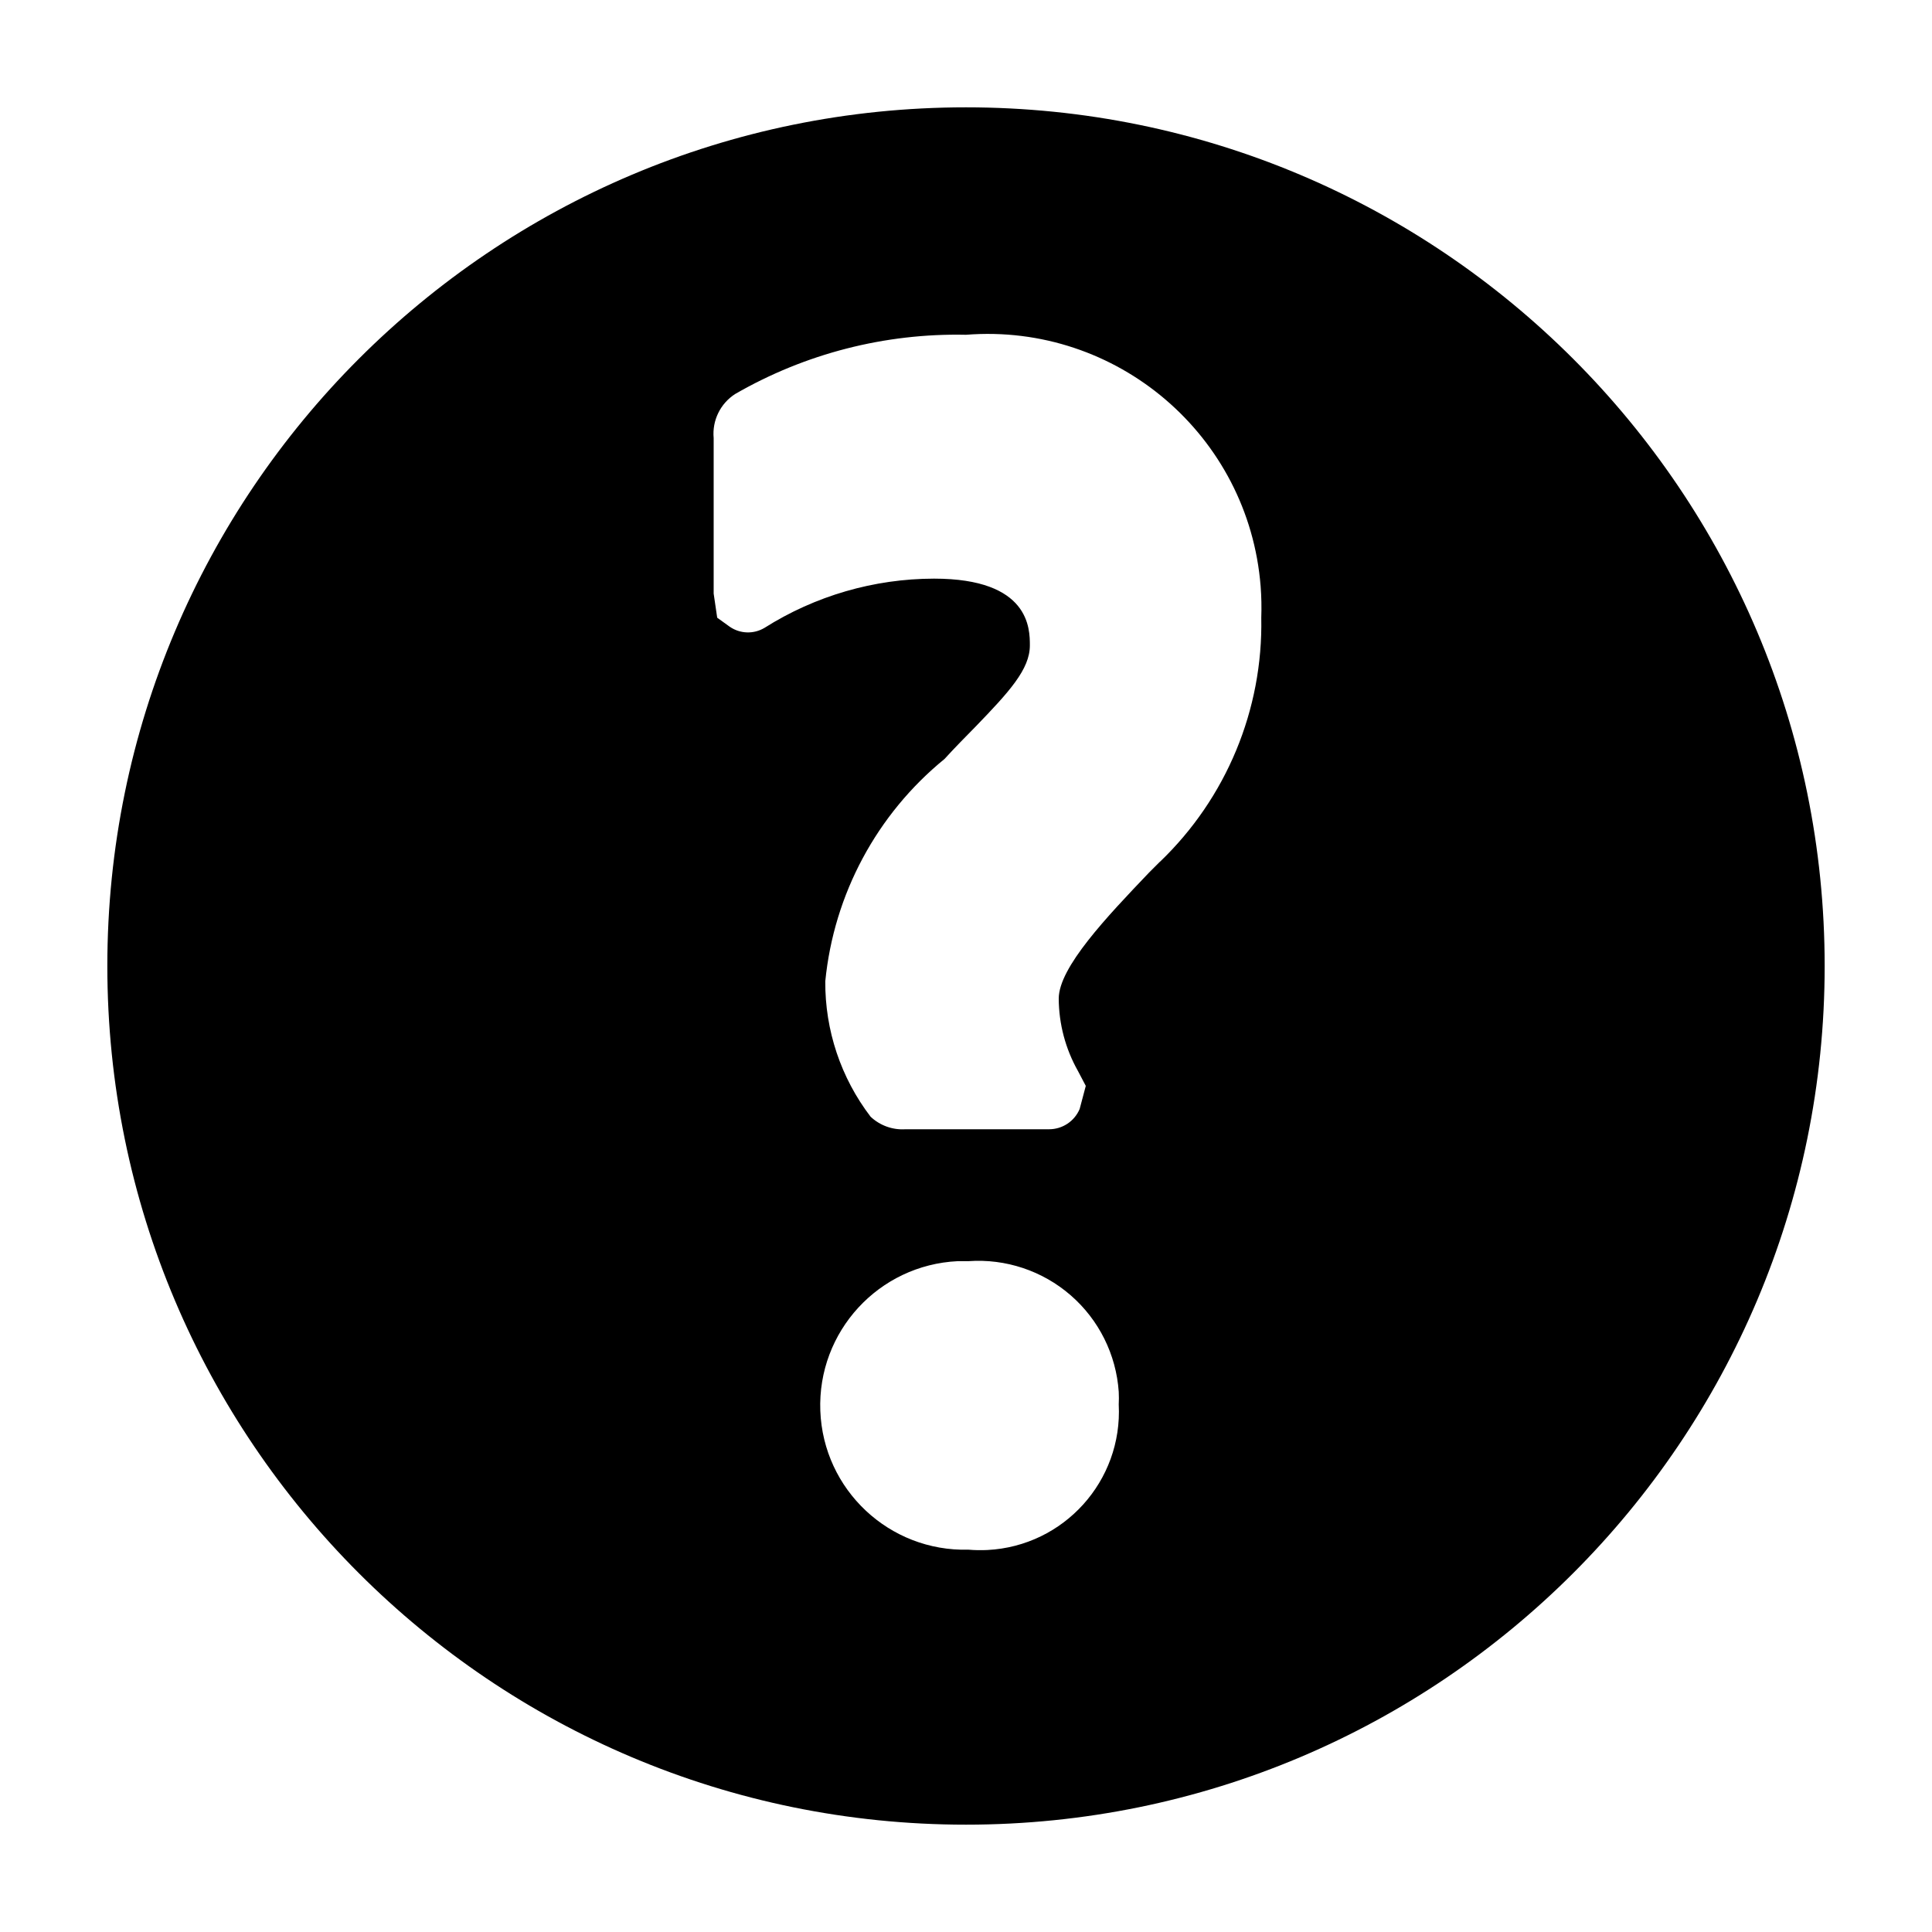
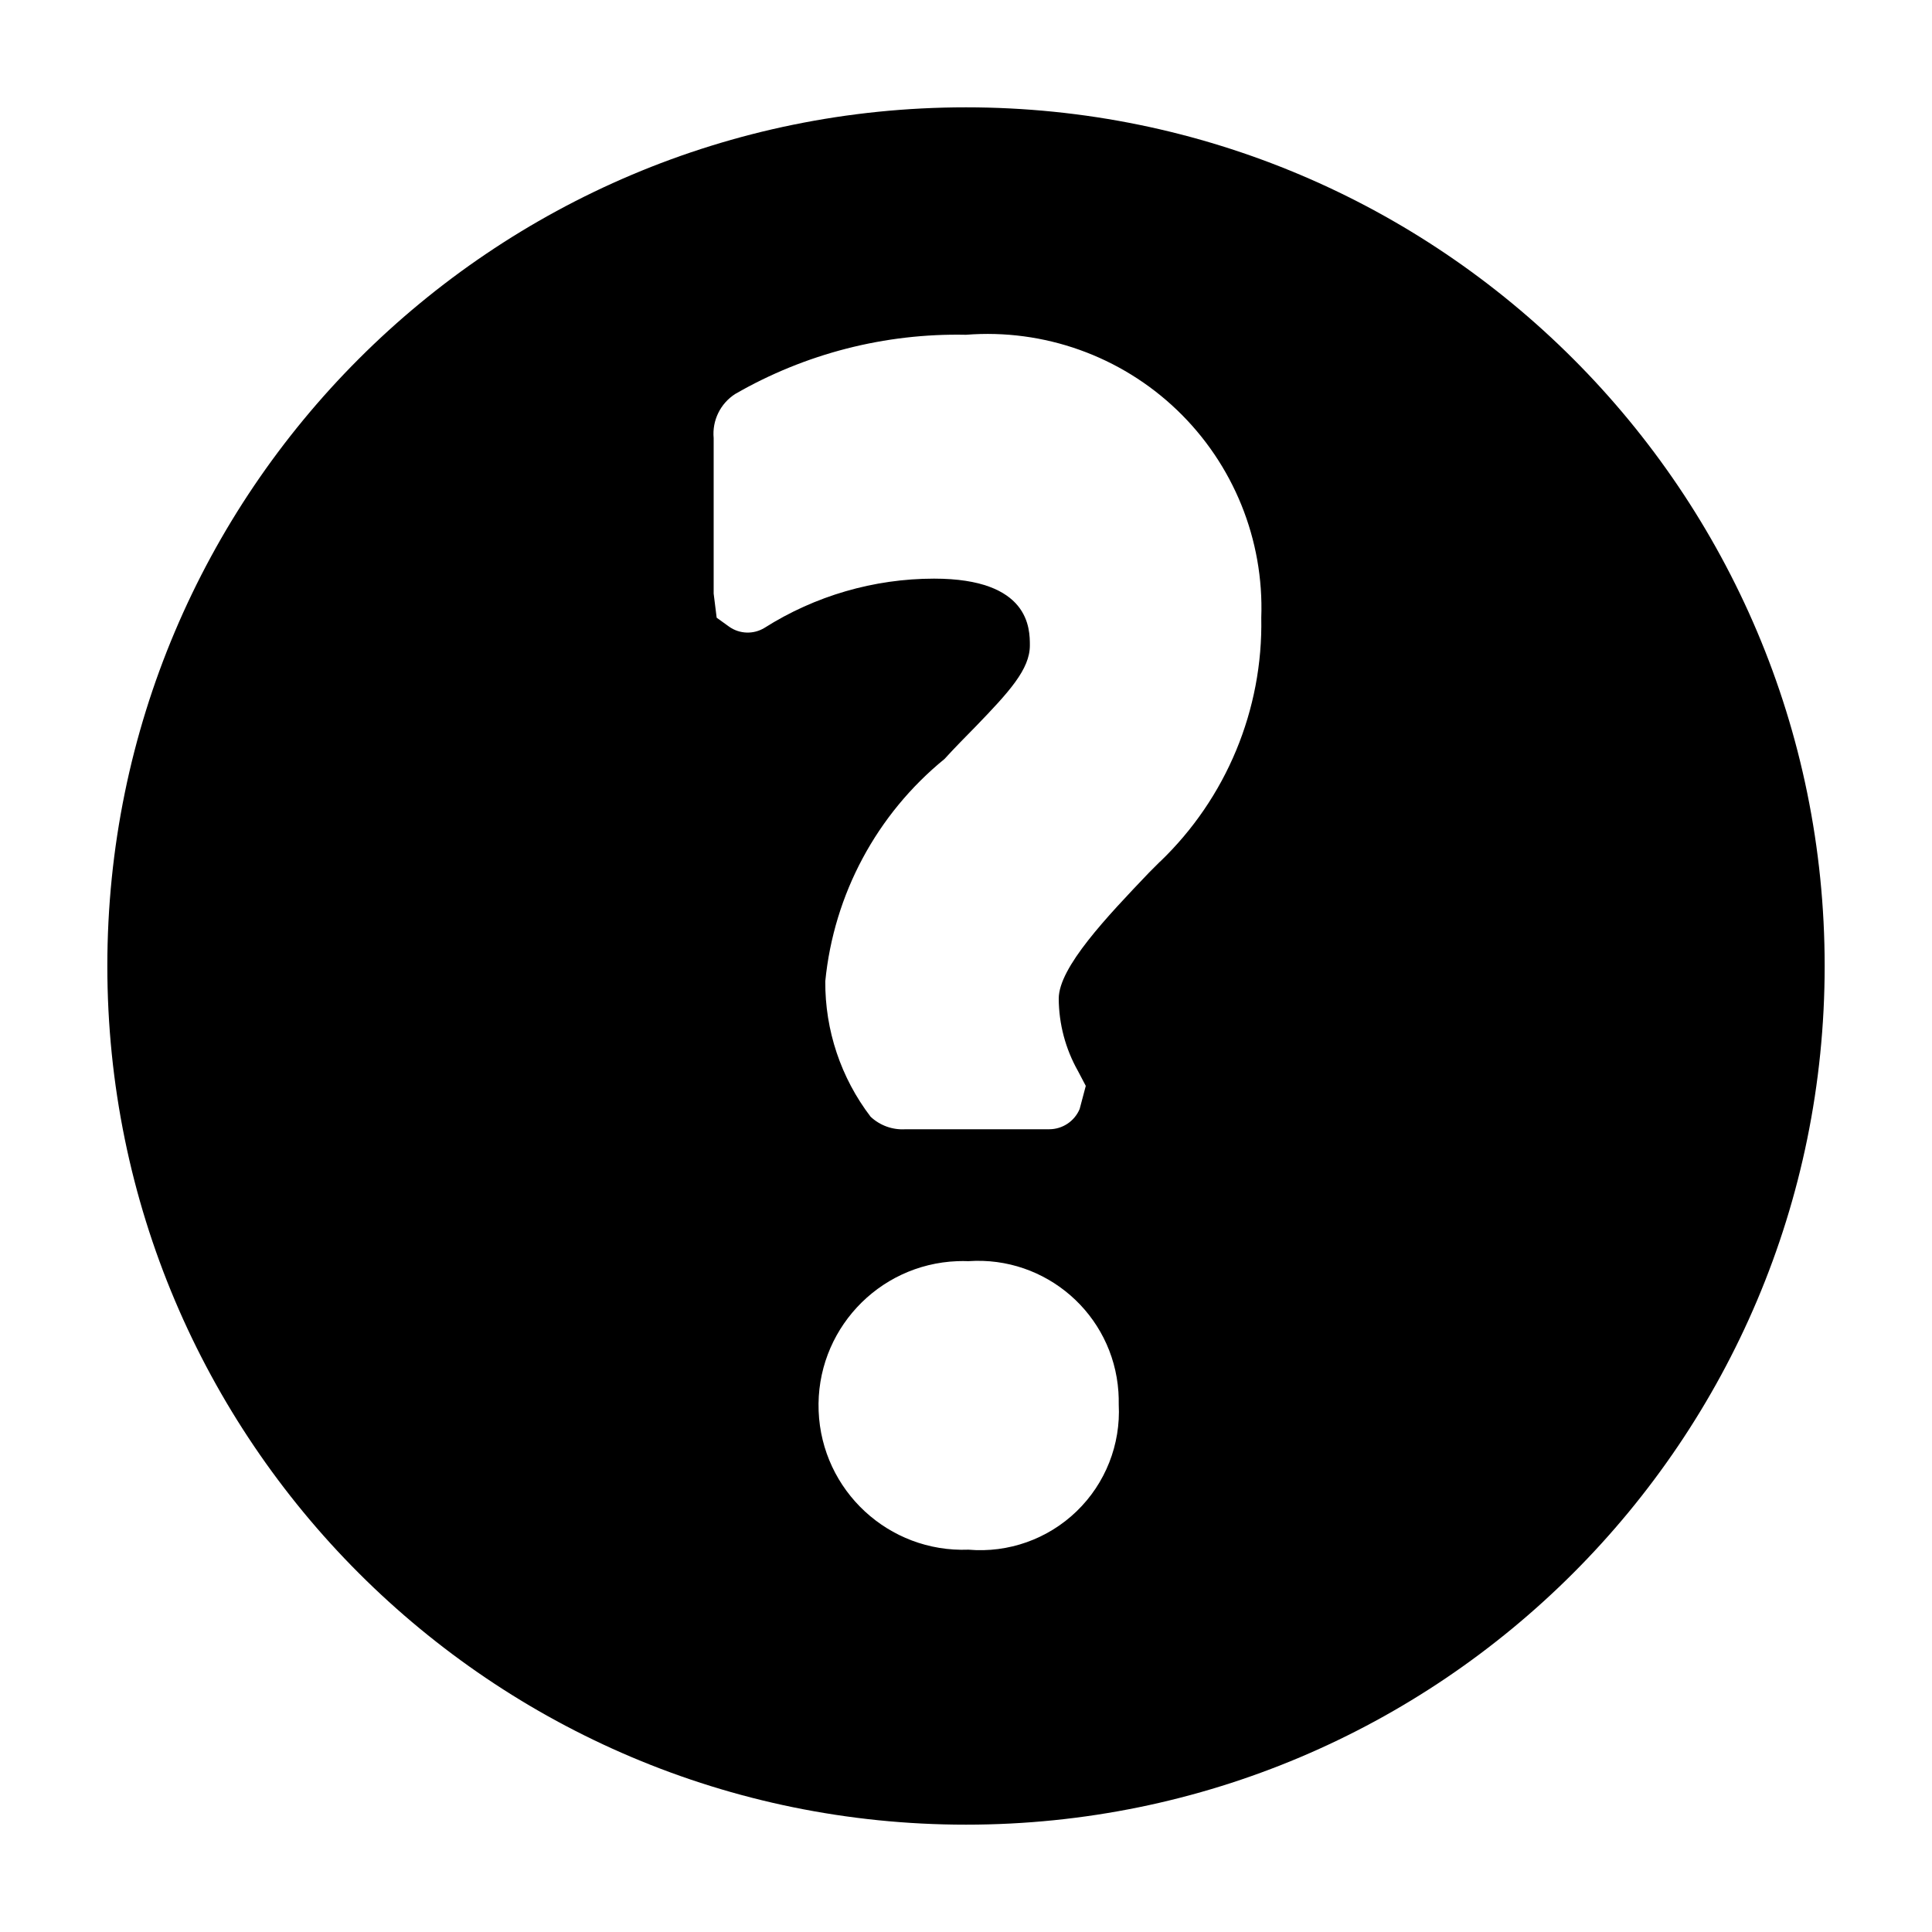
- <svg xmlns="http://www.w3.org/2000/svg" height="18" viewBox="0 0 18 18" width="18">
-   <path d="M9 1a8 8 0 1 0 8 8 8 8 0 0 0-8-8zm.023 13.438a1.345 1.345 0 0 1-.1-2.688h.1a1.31 1.31 0 0 1 1.4 1.217 1.162 1.162 0 0 1 0 .118A1.291 1.291 0 0 1 9.2 14.441a1.307 1.307 0 0 1-.177-.003zm1.783-6.409l-.1.1c-.395.414-.842.884-.842 1.175a1.386 1.386 0 0 0 .179.674l.073.139-.057.215a.309.309 0 0 1-.284.189H8.436a.433.433 0 0 1-.325-.117 2.054 2.054 0 0 1-.422-1.262A3.061 3.061 0 0 1 8.8 7.071c.1-.11.2-.21.288-.3.314-.325.507-.535.507-.758 0-.154 0-.622-.893-.622a2.967 2.967 0 0 0-1.58.459.3.3 0 0 1-.322-.01l-.118-.085-.033-.225V4.081a.44.44 0 0 1 .2-.41A4.127 4.127 0 0 1 9 3.119a2.552 2.552 0 0 1 2.745 2.343 2.605 2.605 0 0 1 .006.293 3.067 3.067 0 0 1-.944 2.274z" />
+ <svg xmlns="http://www.w3.org/2000/svg" width="18" height="18">
+   <path d="M9 1a8 8 0 1 0 8 8 8 8 0 0 0-8-8zm.023 13.438a1.345 1.345 0 0 1-.104-2.688q.052-.002.104 0a1.31 1.31 0 0 1 1.397 1.217q.004.059.003.118a1.291 1.291 0 0 1-1.4 1.353zm1.783-6.409l-.1.1c-.395.414-.842.884-.842 1.175a1.386 1.386 0 0 0 .179.674l.073.139-.057.215a.308.308 0 0 1-.284.189H8.436a.434.434 0 0 1-.325-.117 2.056 2.056 0 0 1-.422-1.262A3.058 3.058 0 0 1 8.8 7.071c.1-.11.2-.21.288-.3.314-.325.507-.535.507-.758 0-.154 0-.622-.893-.622a2.958 2.958 0 0 0-1.58.459.3.3 0 0 1-.327-.01l-.118-.085-.028-.225V4.081a.44.44 0 0 1 .2-.41A4.135 4.135 0 0 1 9 3.119a2.552 2.552 0 0 1 2.751 2.636 3.067 3.067 0 0 1-.944 2.274z" />
</svg>
